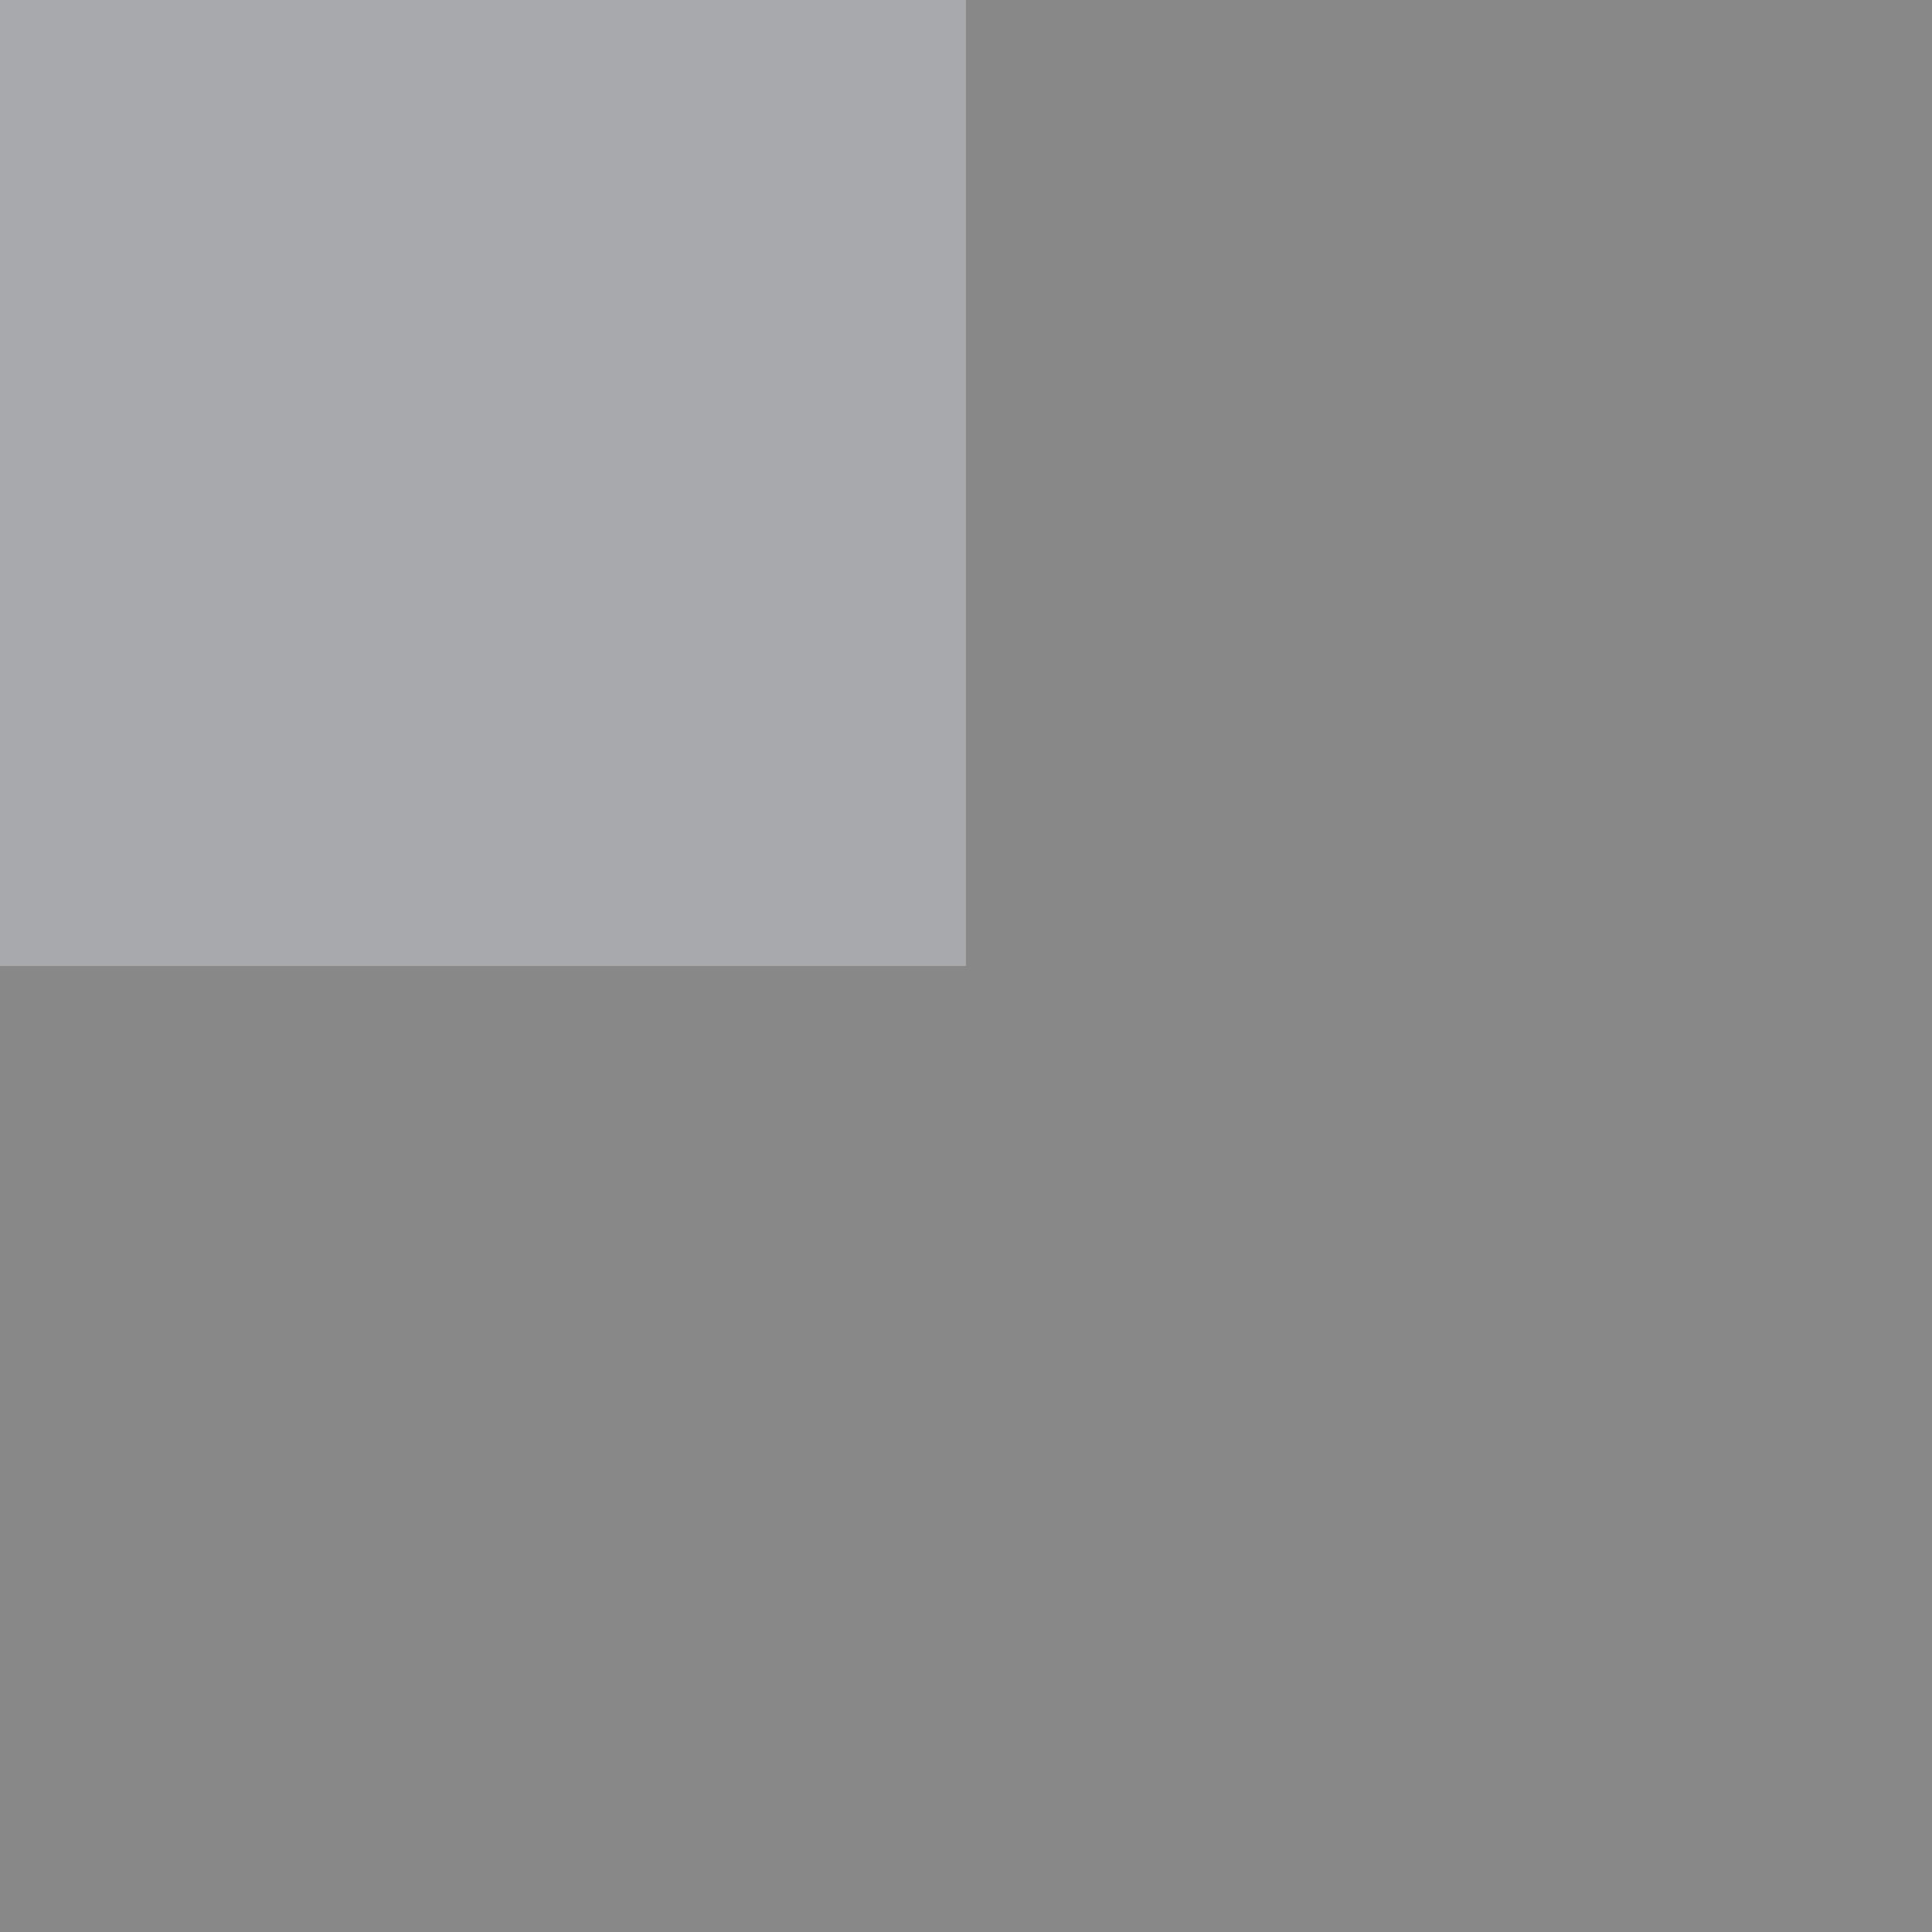
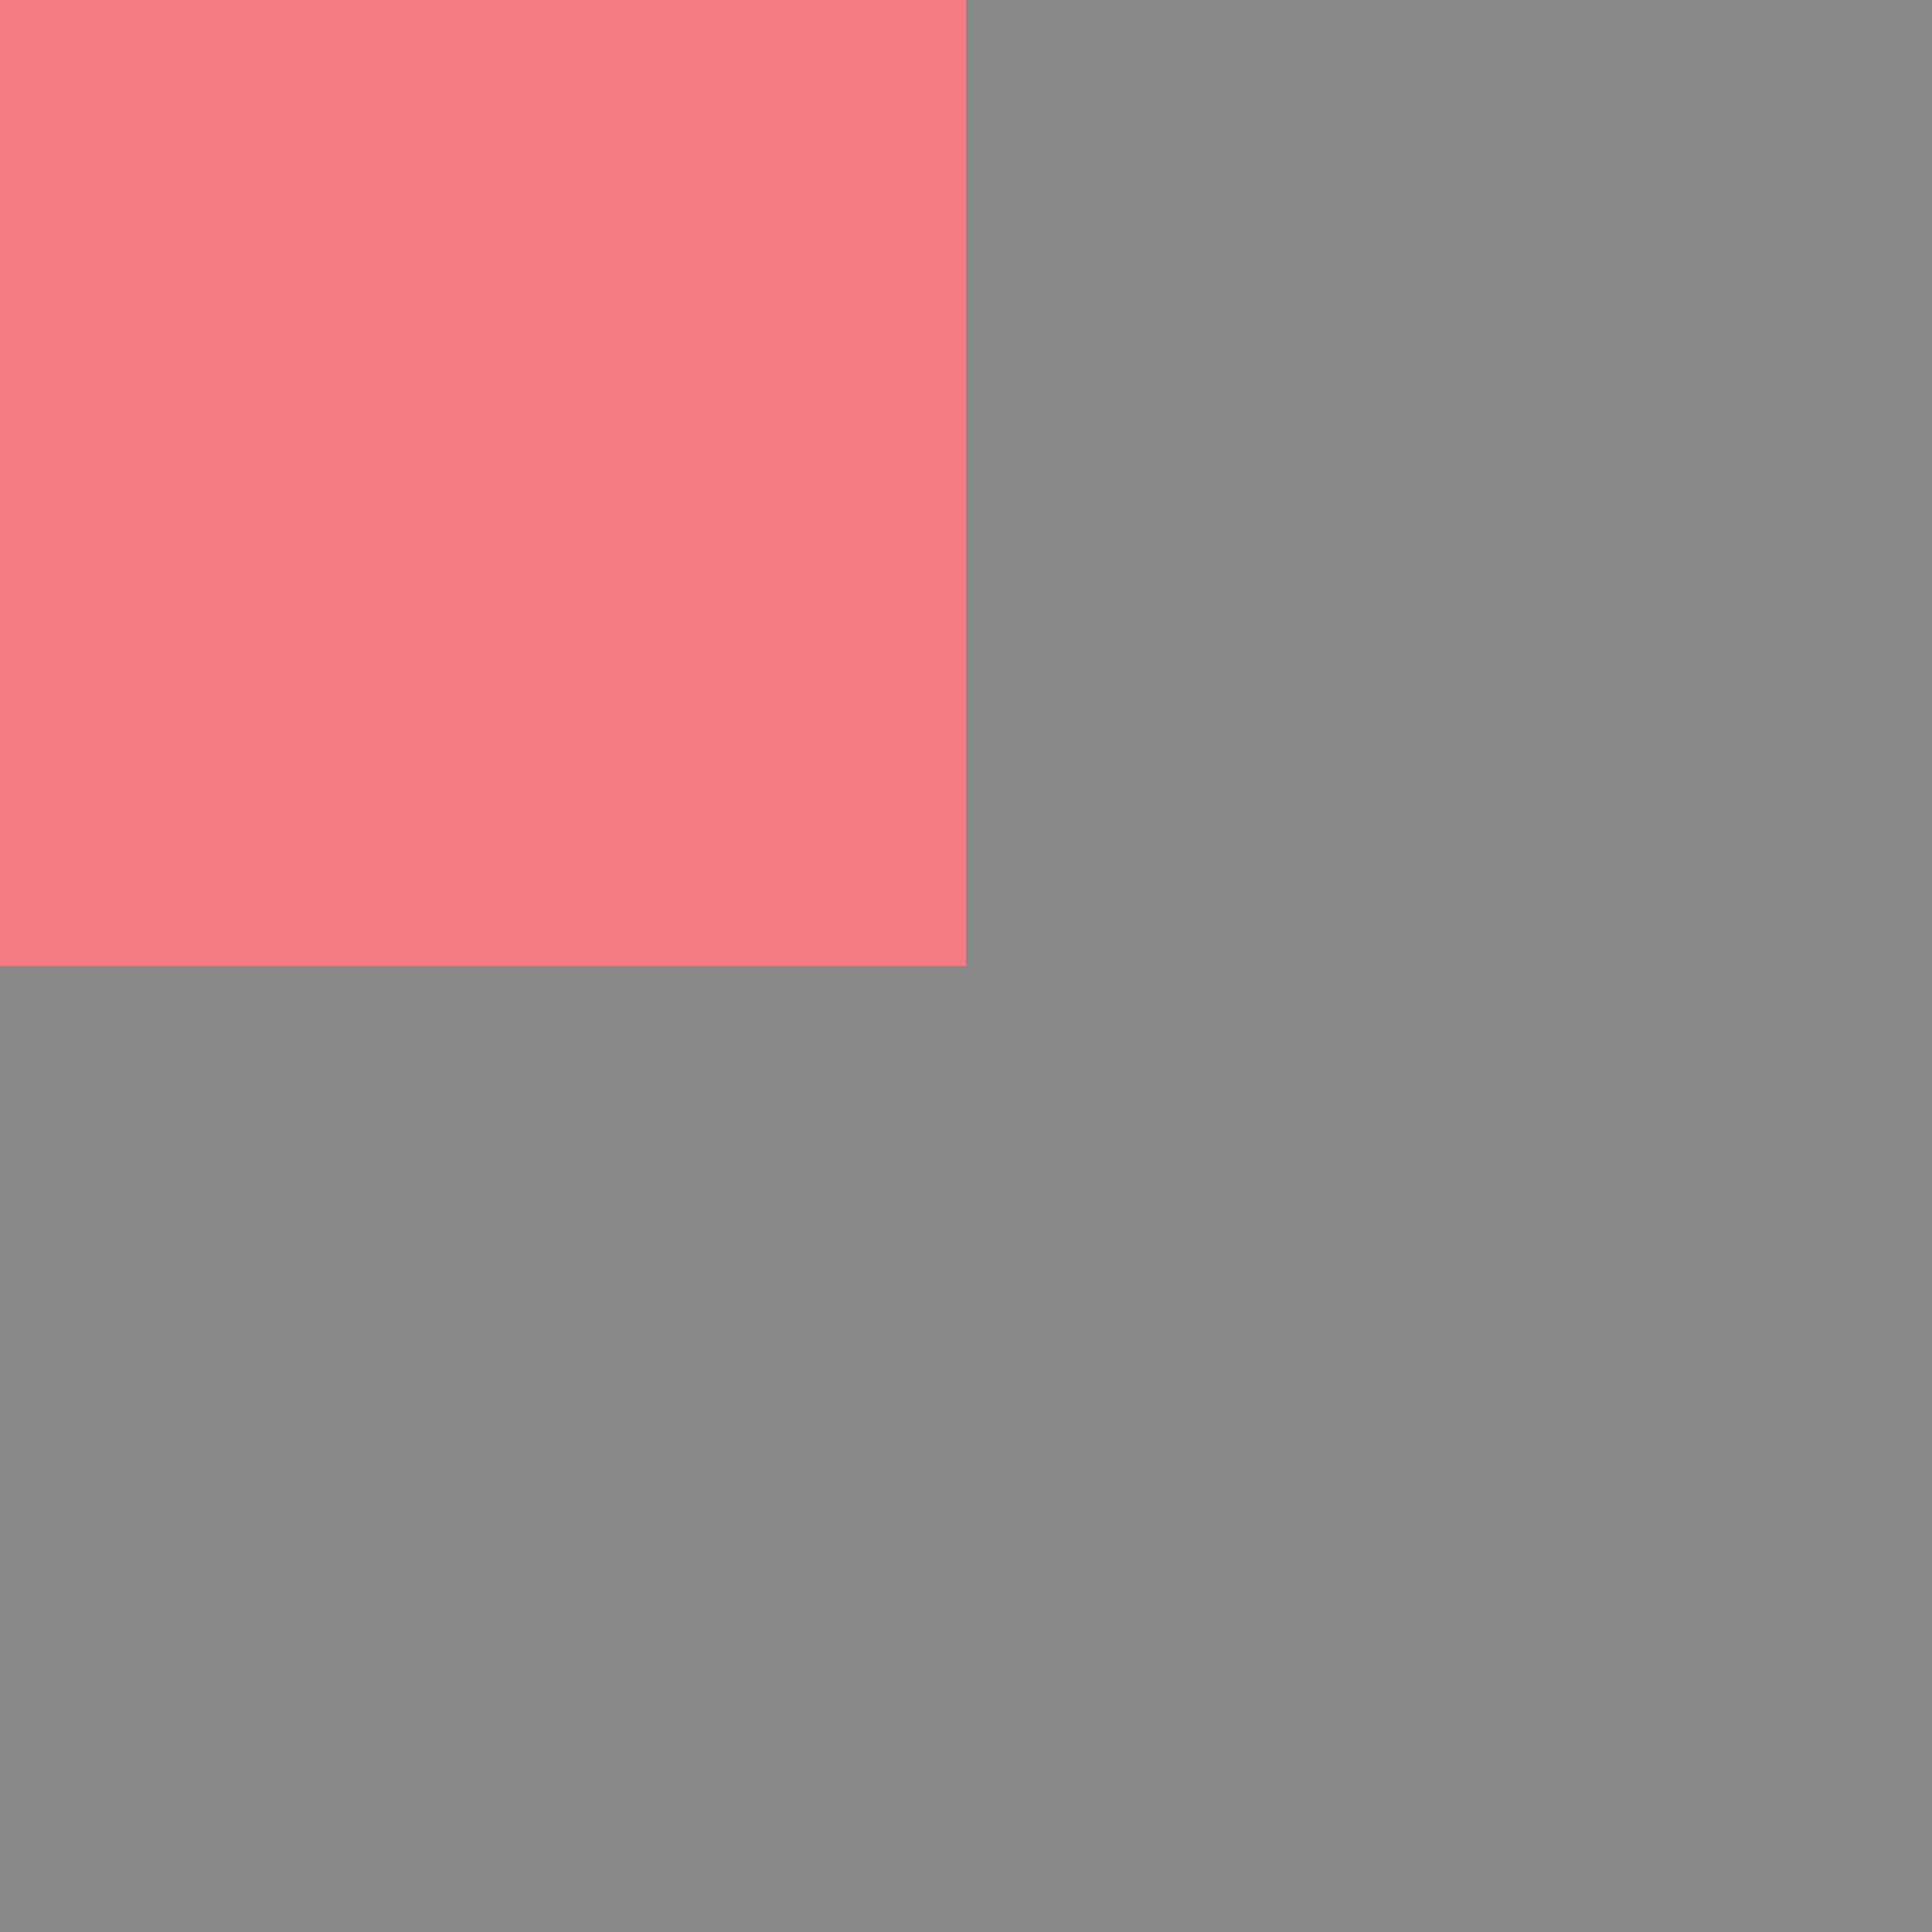
<svg xmlns="http://www.w3.org/2000/svg" version="1.1" id="layer1" x="0px" y="0px" viewBox="0 0 100 100" xml:space="preserve">
  <g id="layer1">
    <rect class="color1" fill="#888888" width="100" height="100" />
-     <rect class="color0" fill="#A7A9AC" width="50" height="50" />
+     <rect class="color0" fill="#F37B82" width="50" height="50" />
  </g>
</svg>
